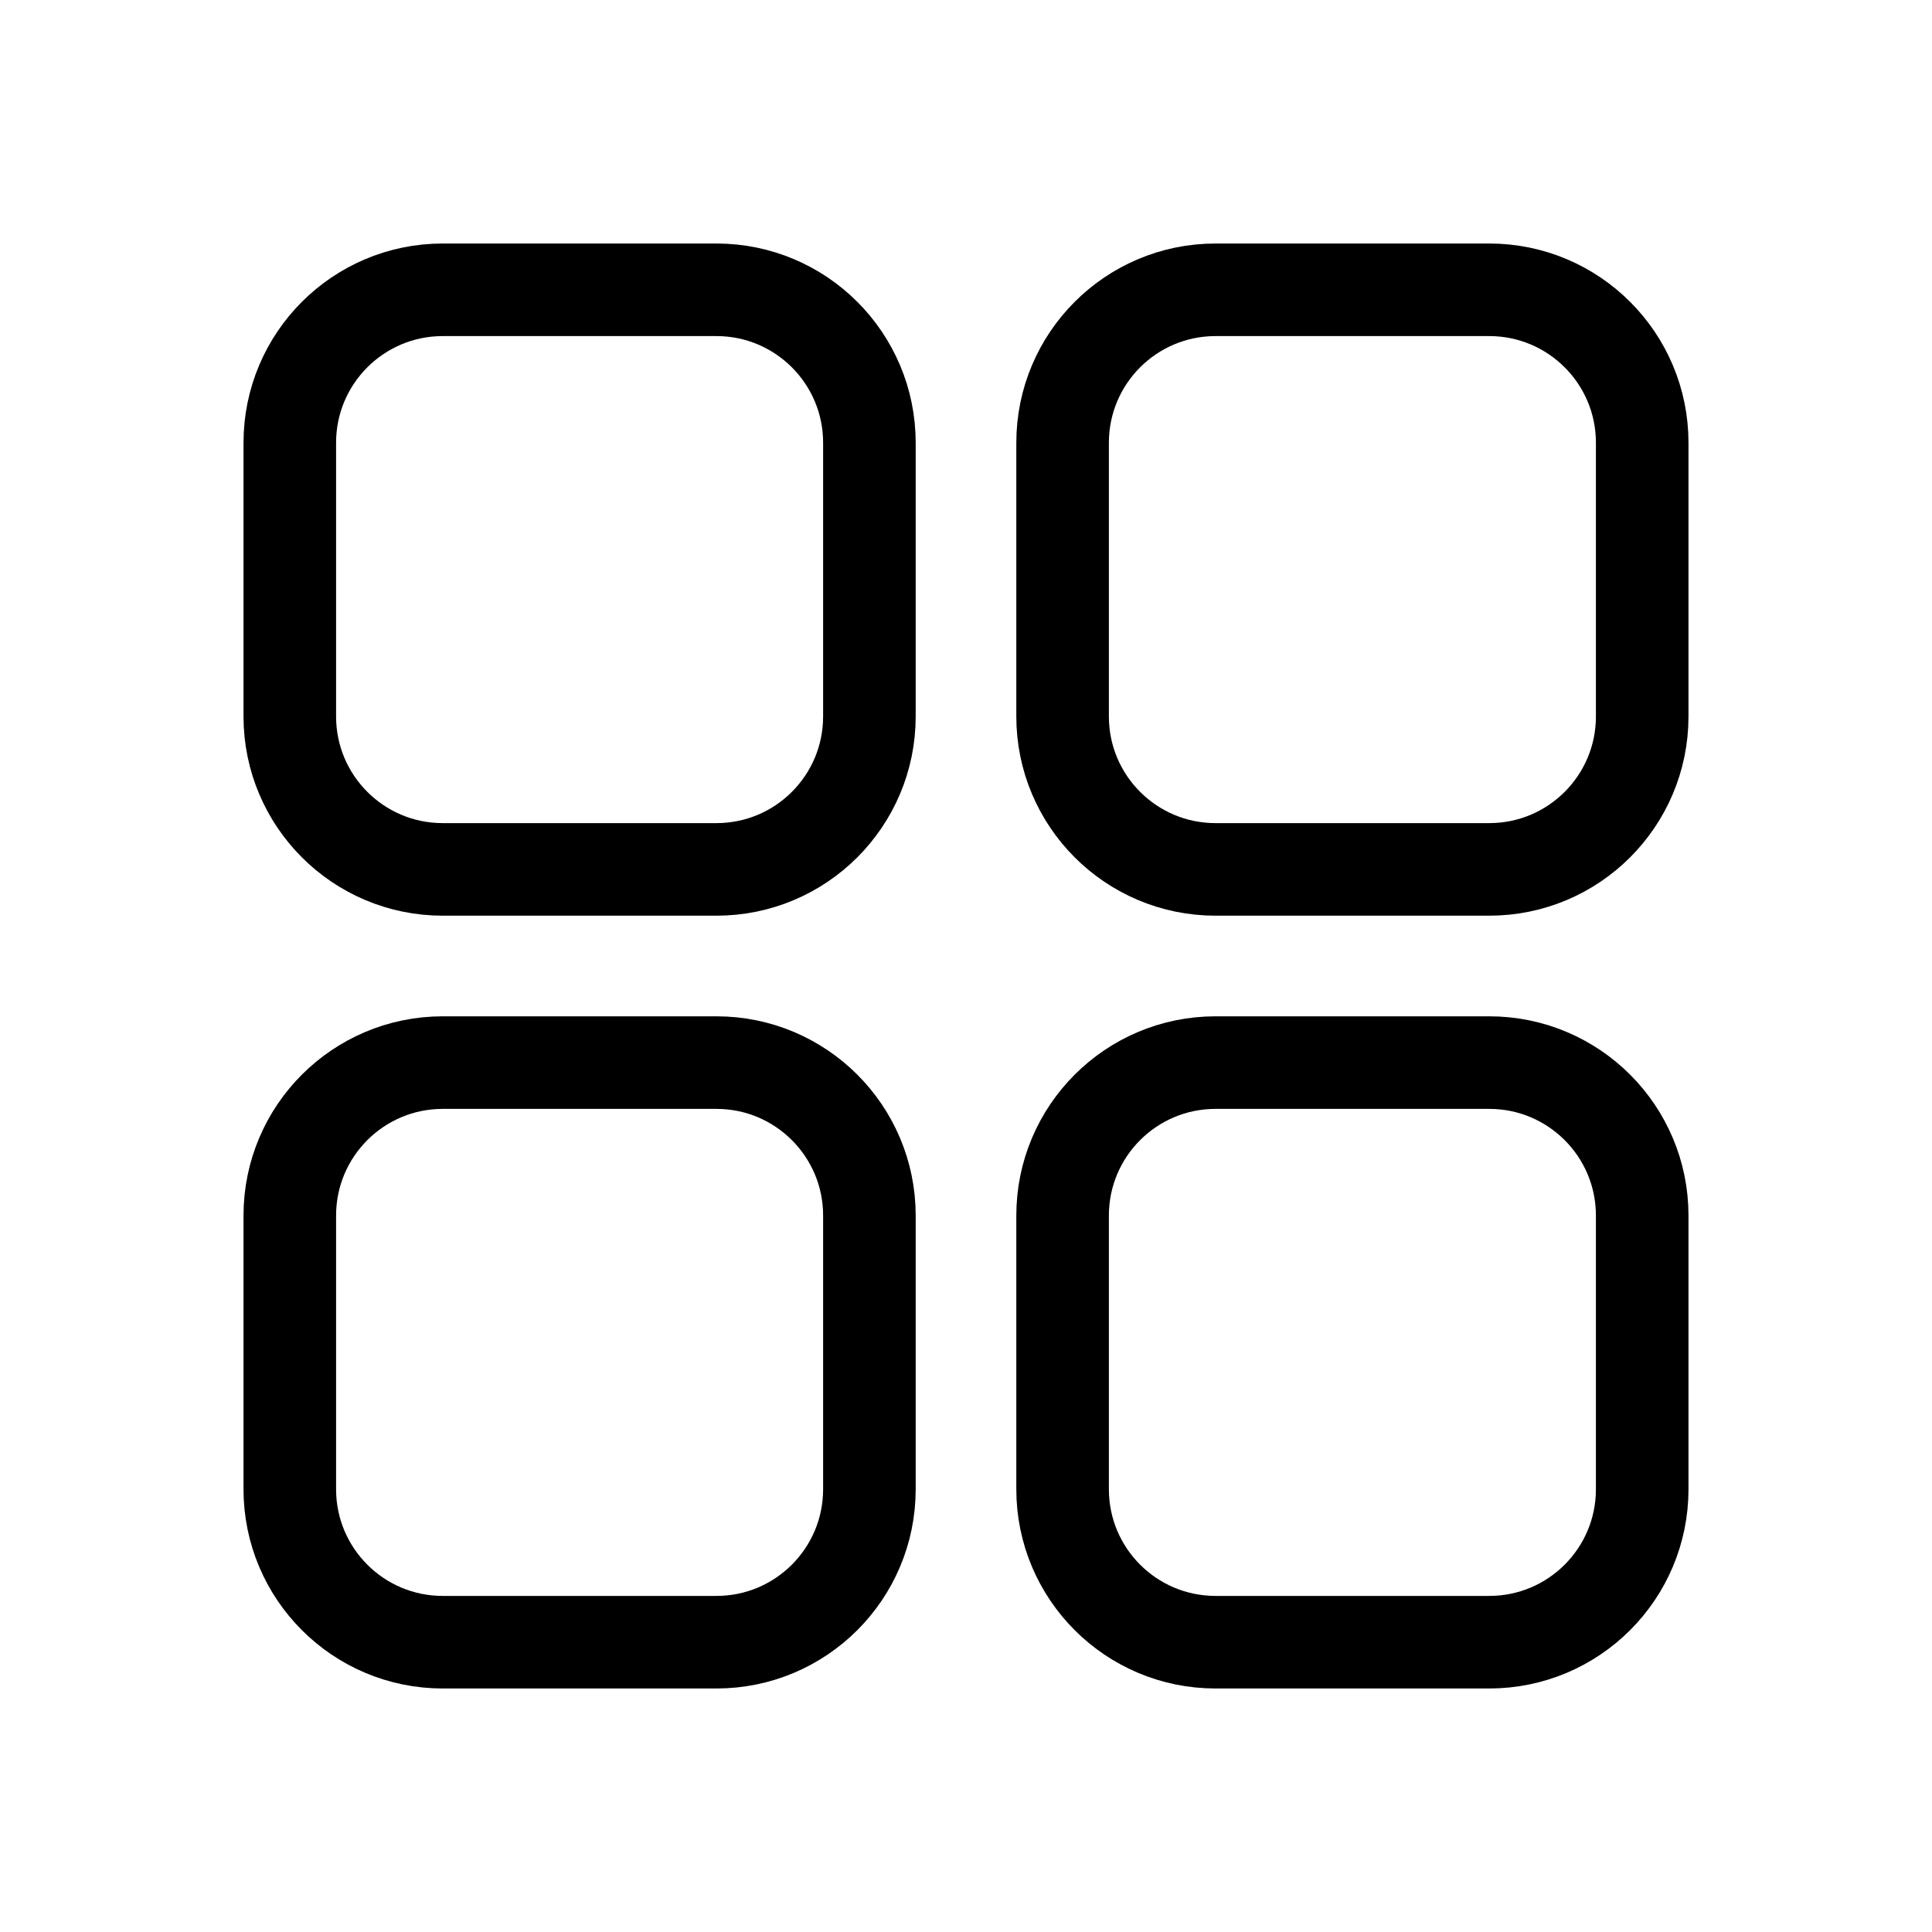
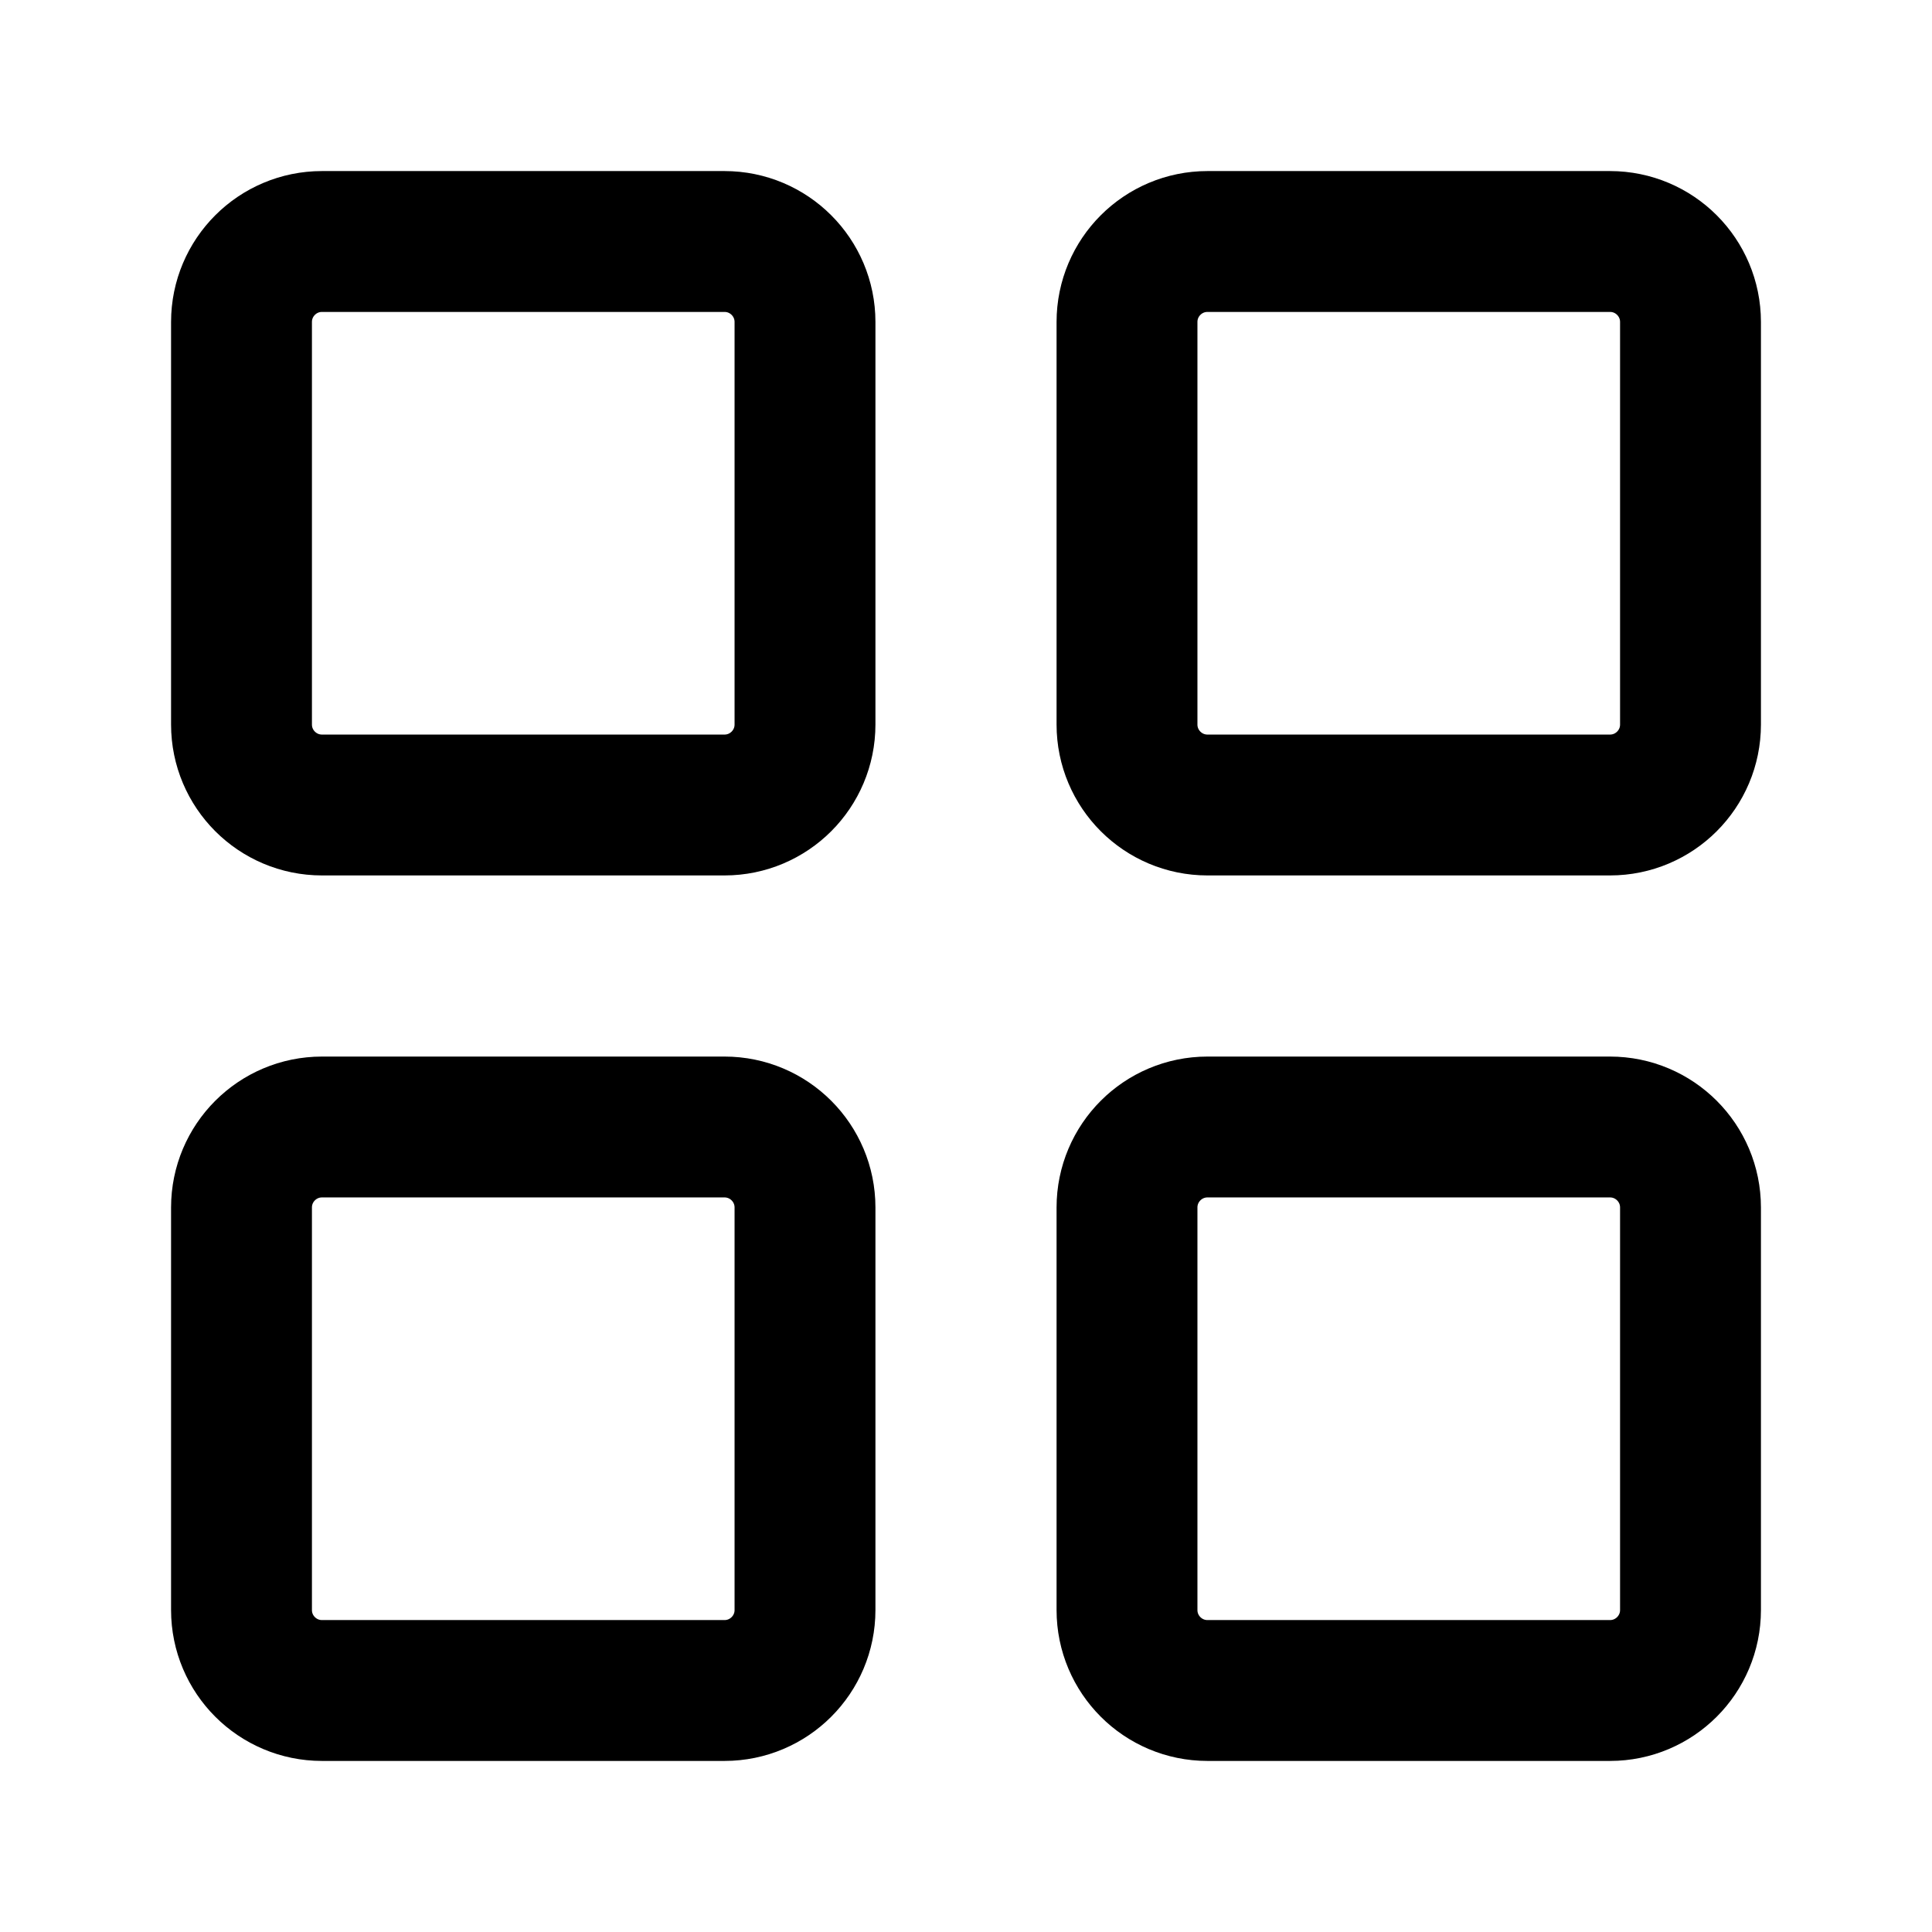
- <svg xmlns="http://www.w3.org/2000/svg" viewBox="0 0 24 24" fill="none" stroke="#000" stroke-width="1.15" stroke-linecap="round" stroke-linejoin="round">
-   <rect x="3.6" y="3.6" width="7.2" height="7.2" rx="1.9" />
-   <rect x="13.2" y="3.6" width="7.2" height="7.2" rx="1.9" />
-   <rect x="3.6" y="13.2" width="7.2" height="7.2" rx="1.9" />
-   <rect x="13.2" y="13.2" width="7.2" height="7.2" rx="1.9" />
+ <svg xmlns="http://www.w3.org/2000/svg" viewBox="0 0 24 24" fill="none" stroke="#000" stroke-width="1.75" stroke-linecap="round" stroke-linejoin="round">
+   <rect width="7" height="7" x="3" y="3" rx="1" />
+   <rect width="7" height="7" x="14" y="3" rx="1" />
+   <rect width="7" height="7" x="14" y="14" rx="1" />
+   <rect width="7" height="7" x="3" y="14" rx="1" />
</svg>
